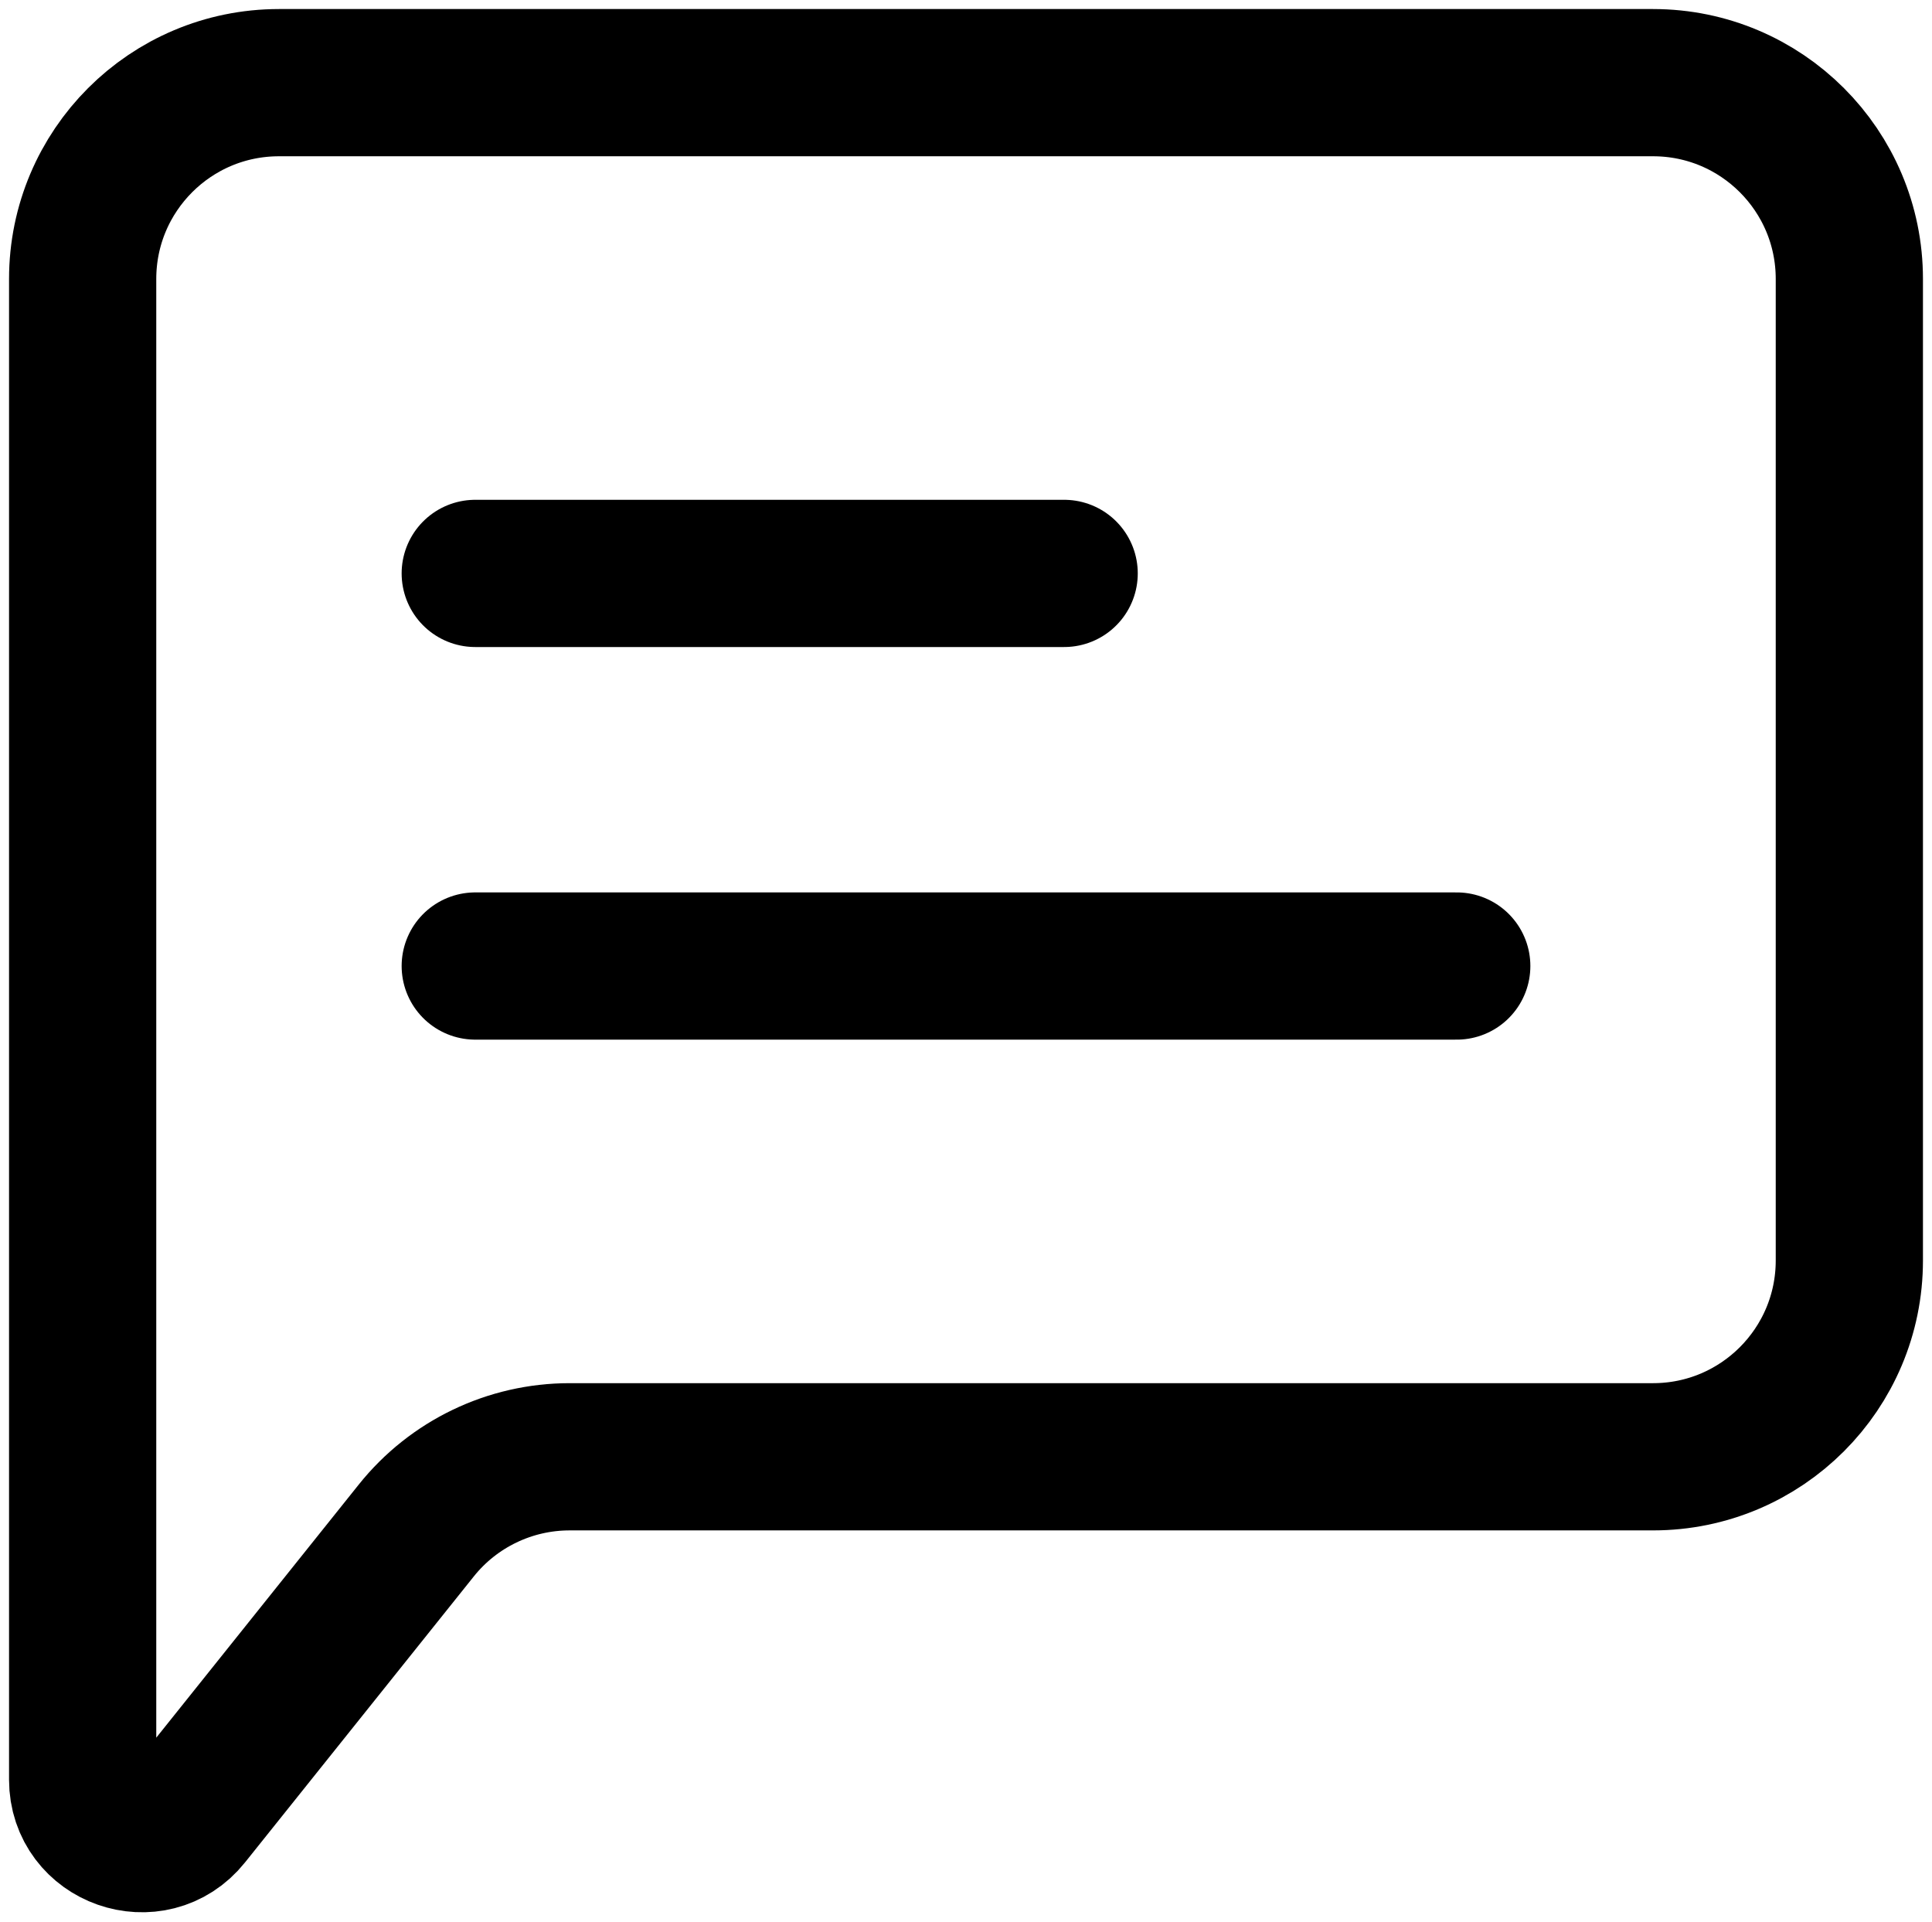
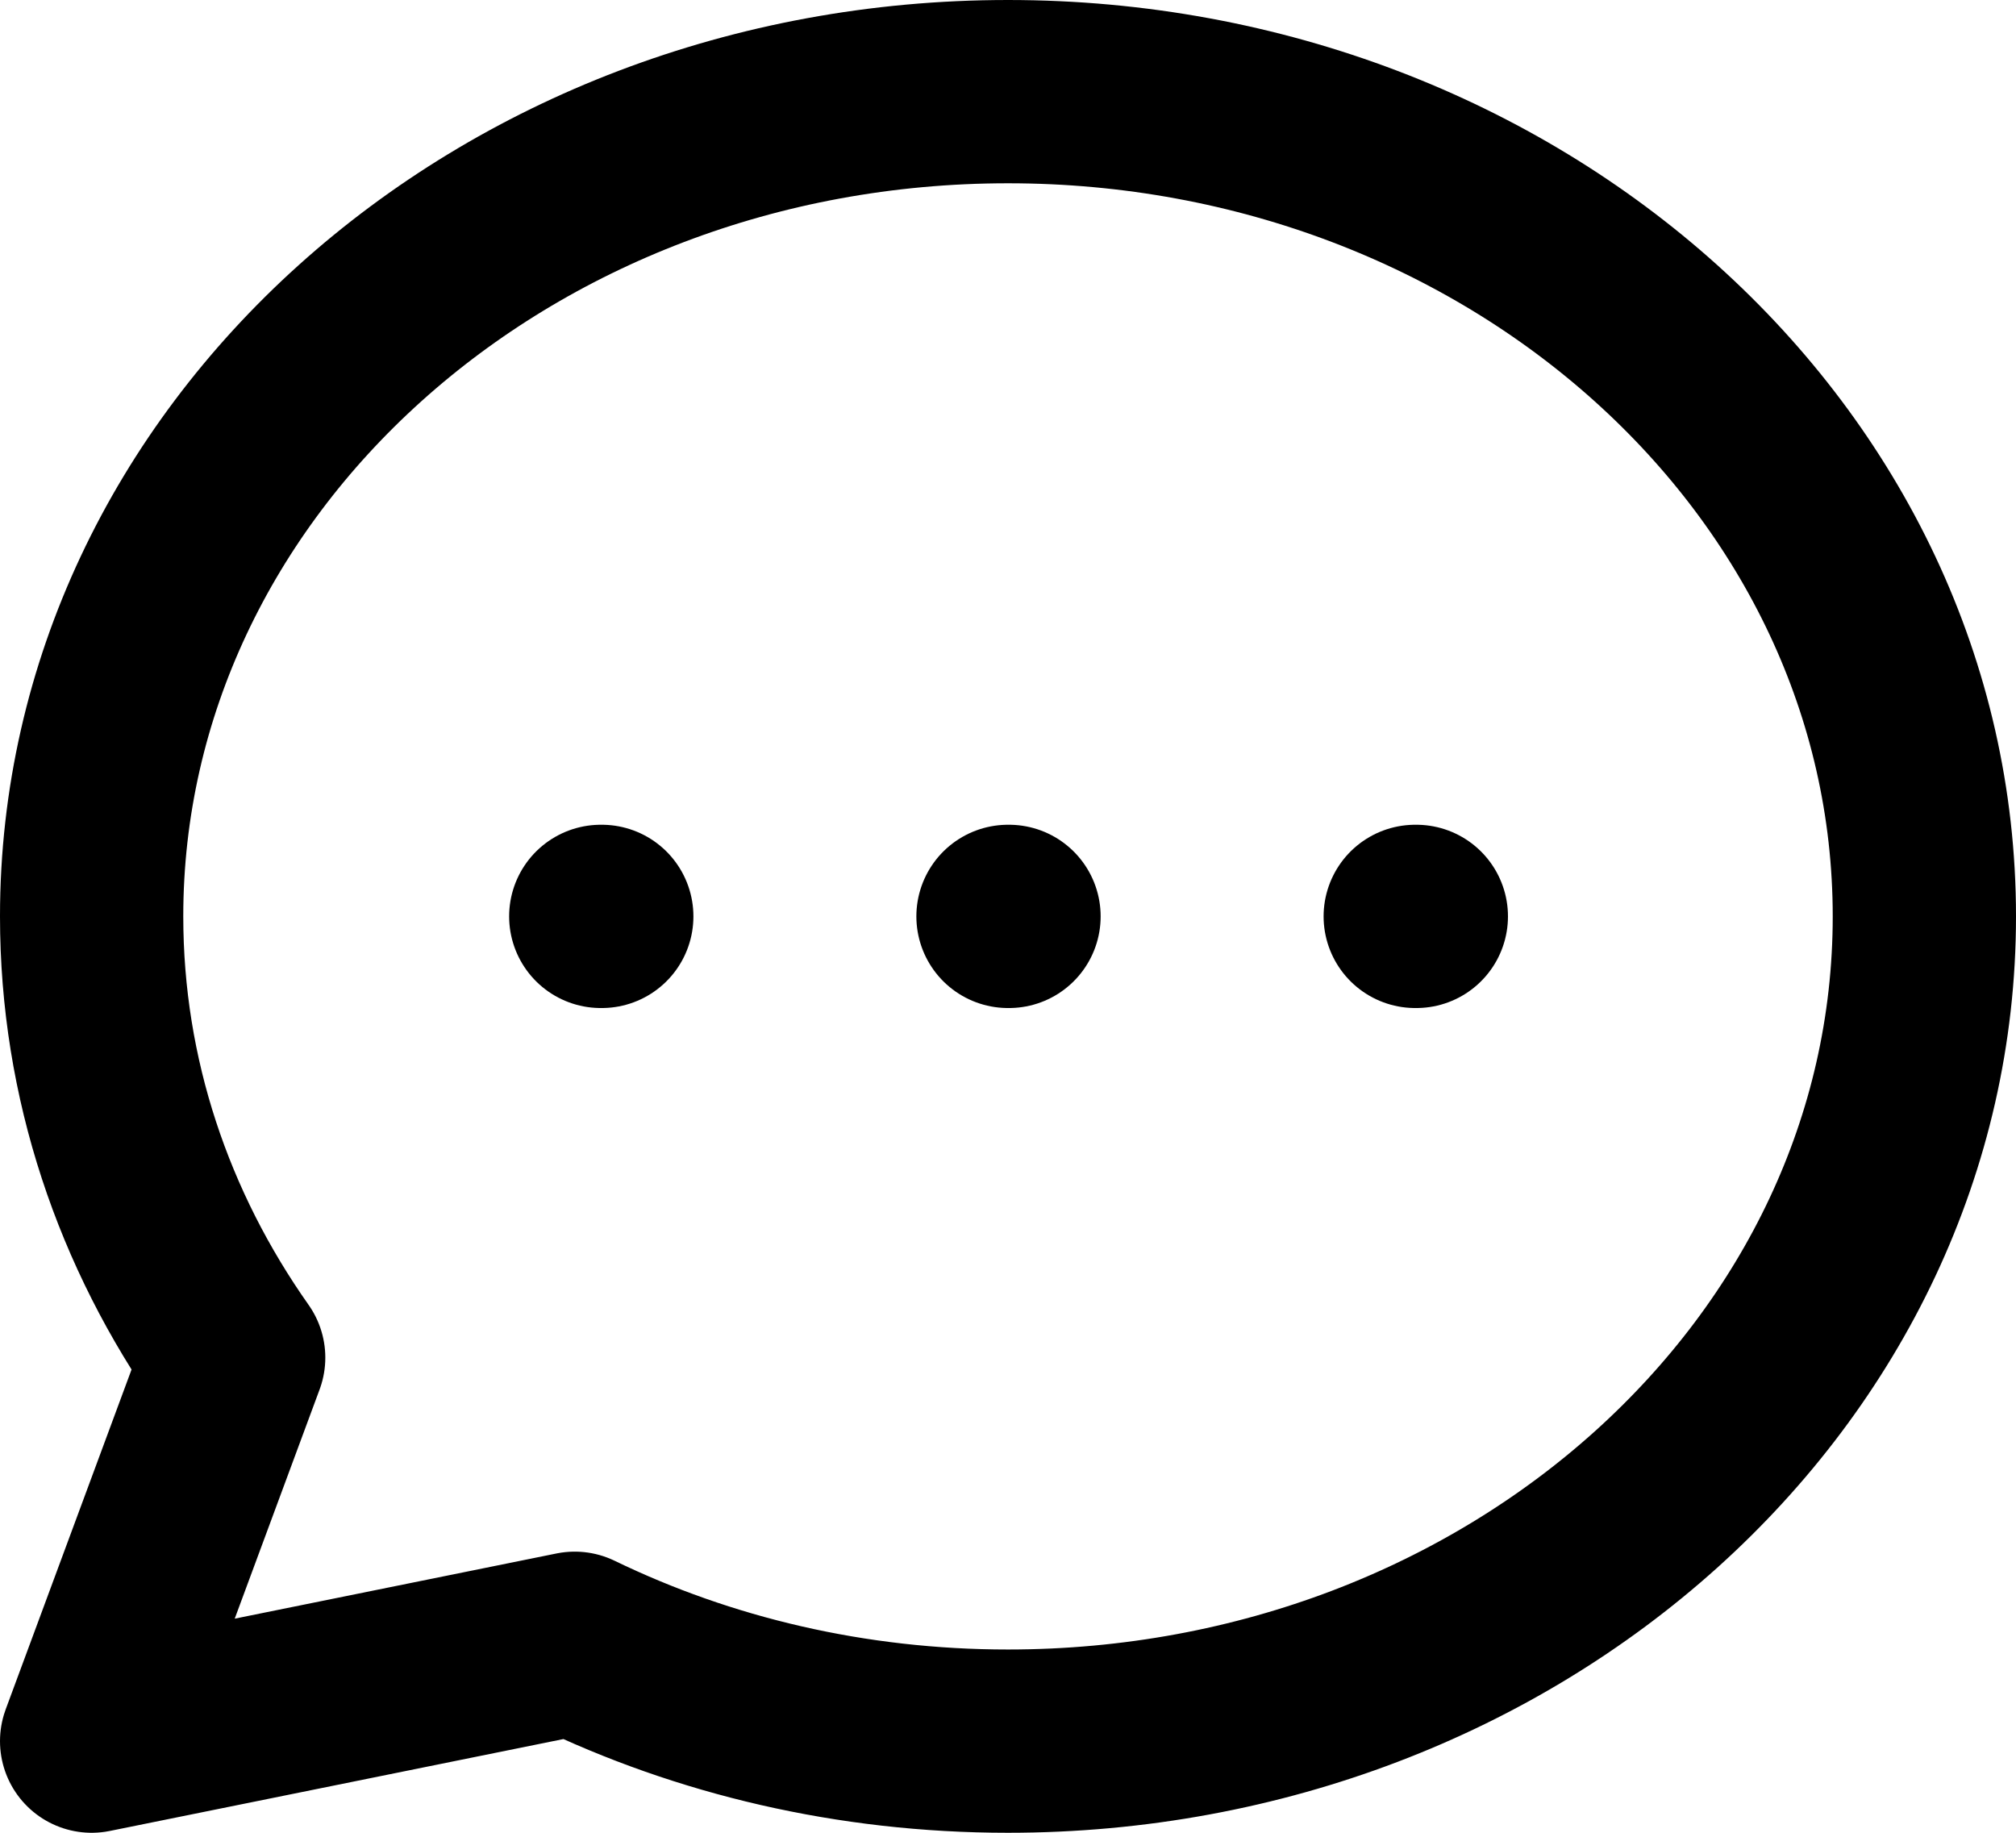
- <svg xmlns="http://www.w3.org/2000/svg" width="187" height="186" viewBox="0 0 187 186" fill="none">
-   <path d="M46 93.5H141" stroke="black" stroke-width="14.25" stroke-linecap="round" stroke-linejoin="round" />
-   <path d="M46 55.5H103" stroke="black" stroke-width="14.25" stroke-linecap="round" stroke-linejoin="round" />
-   <path d="M8 172.25V27C8 16.507 16.507 8 27 8H160C170.494 8 179 16.507 179 27V122C179 132.494 170.494 141 160 141H55.132C49.36 141 43.901 143.624 40.295 148.131L18.151 175.811C14.785 180.018 8 177.639 8 172.25Z" stroke="black" stroke-width="14.25" />
+ <svg xmlns="http://www.w3.org/2000/svg" width="22" height="20" viewBox="0 0 22 20" fill="none">
+   <path d="M6.556 10H6.567M11 10H11.011M15.444 10H15.456M21 10C21 14.971 16.523 19 11 19C9.29 19 7.68 18.614 6.272 17.932L1 19L2.55 14.815C1.568 13.423 1 11.771 1 10C1 5.029 5.477 1 11 1C16.523 1 21 5.029 21 10Z" stroke="black" stroke-width="2" stroke-linecap="round" stroke-linejoin="round" />
</svg>
